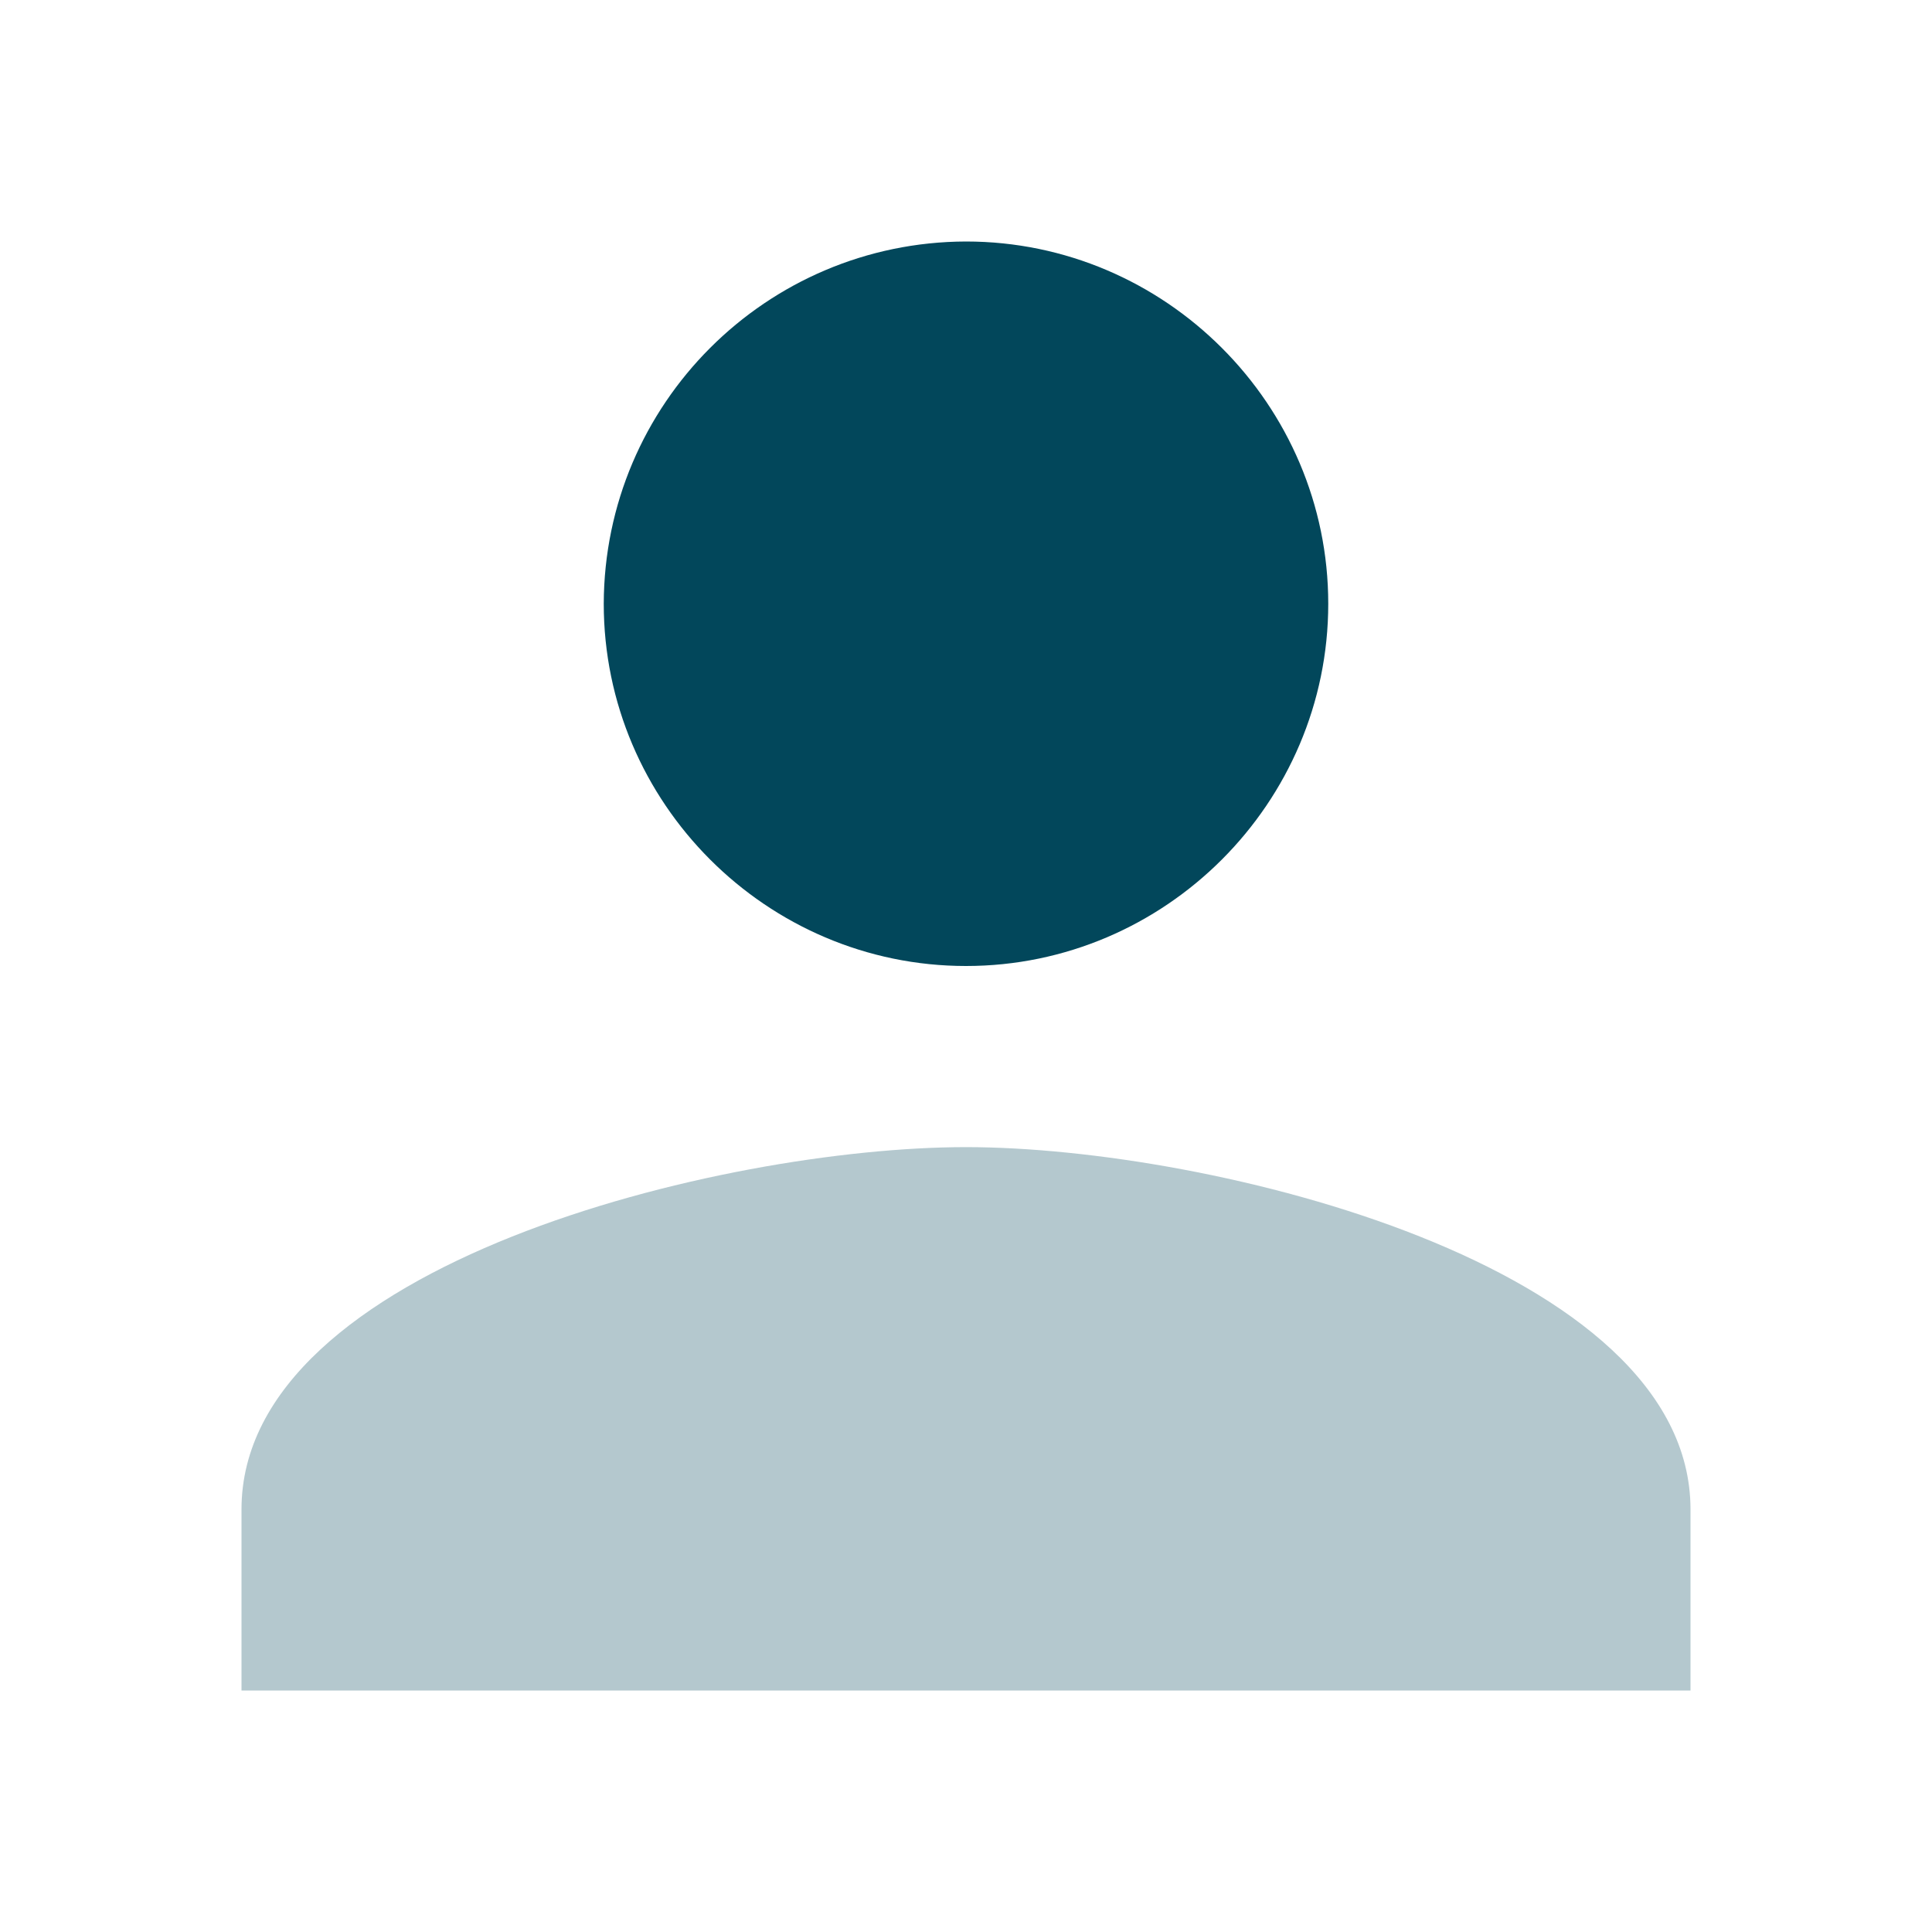
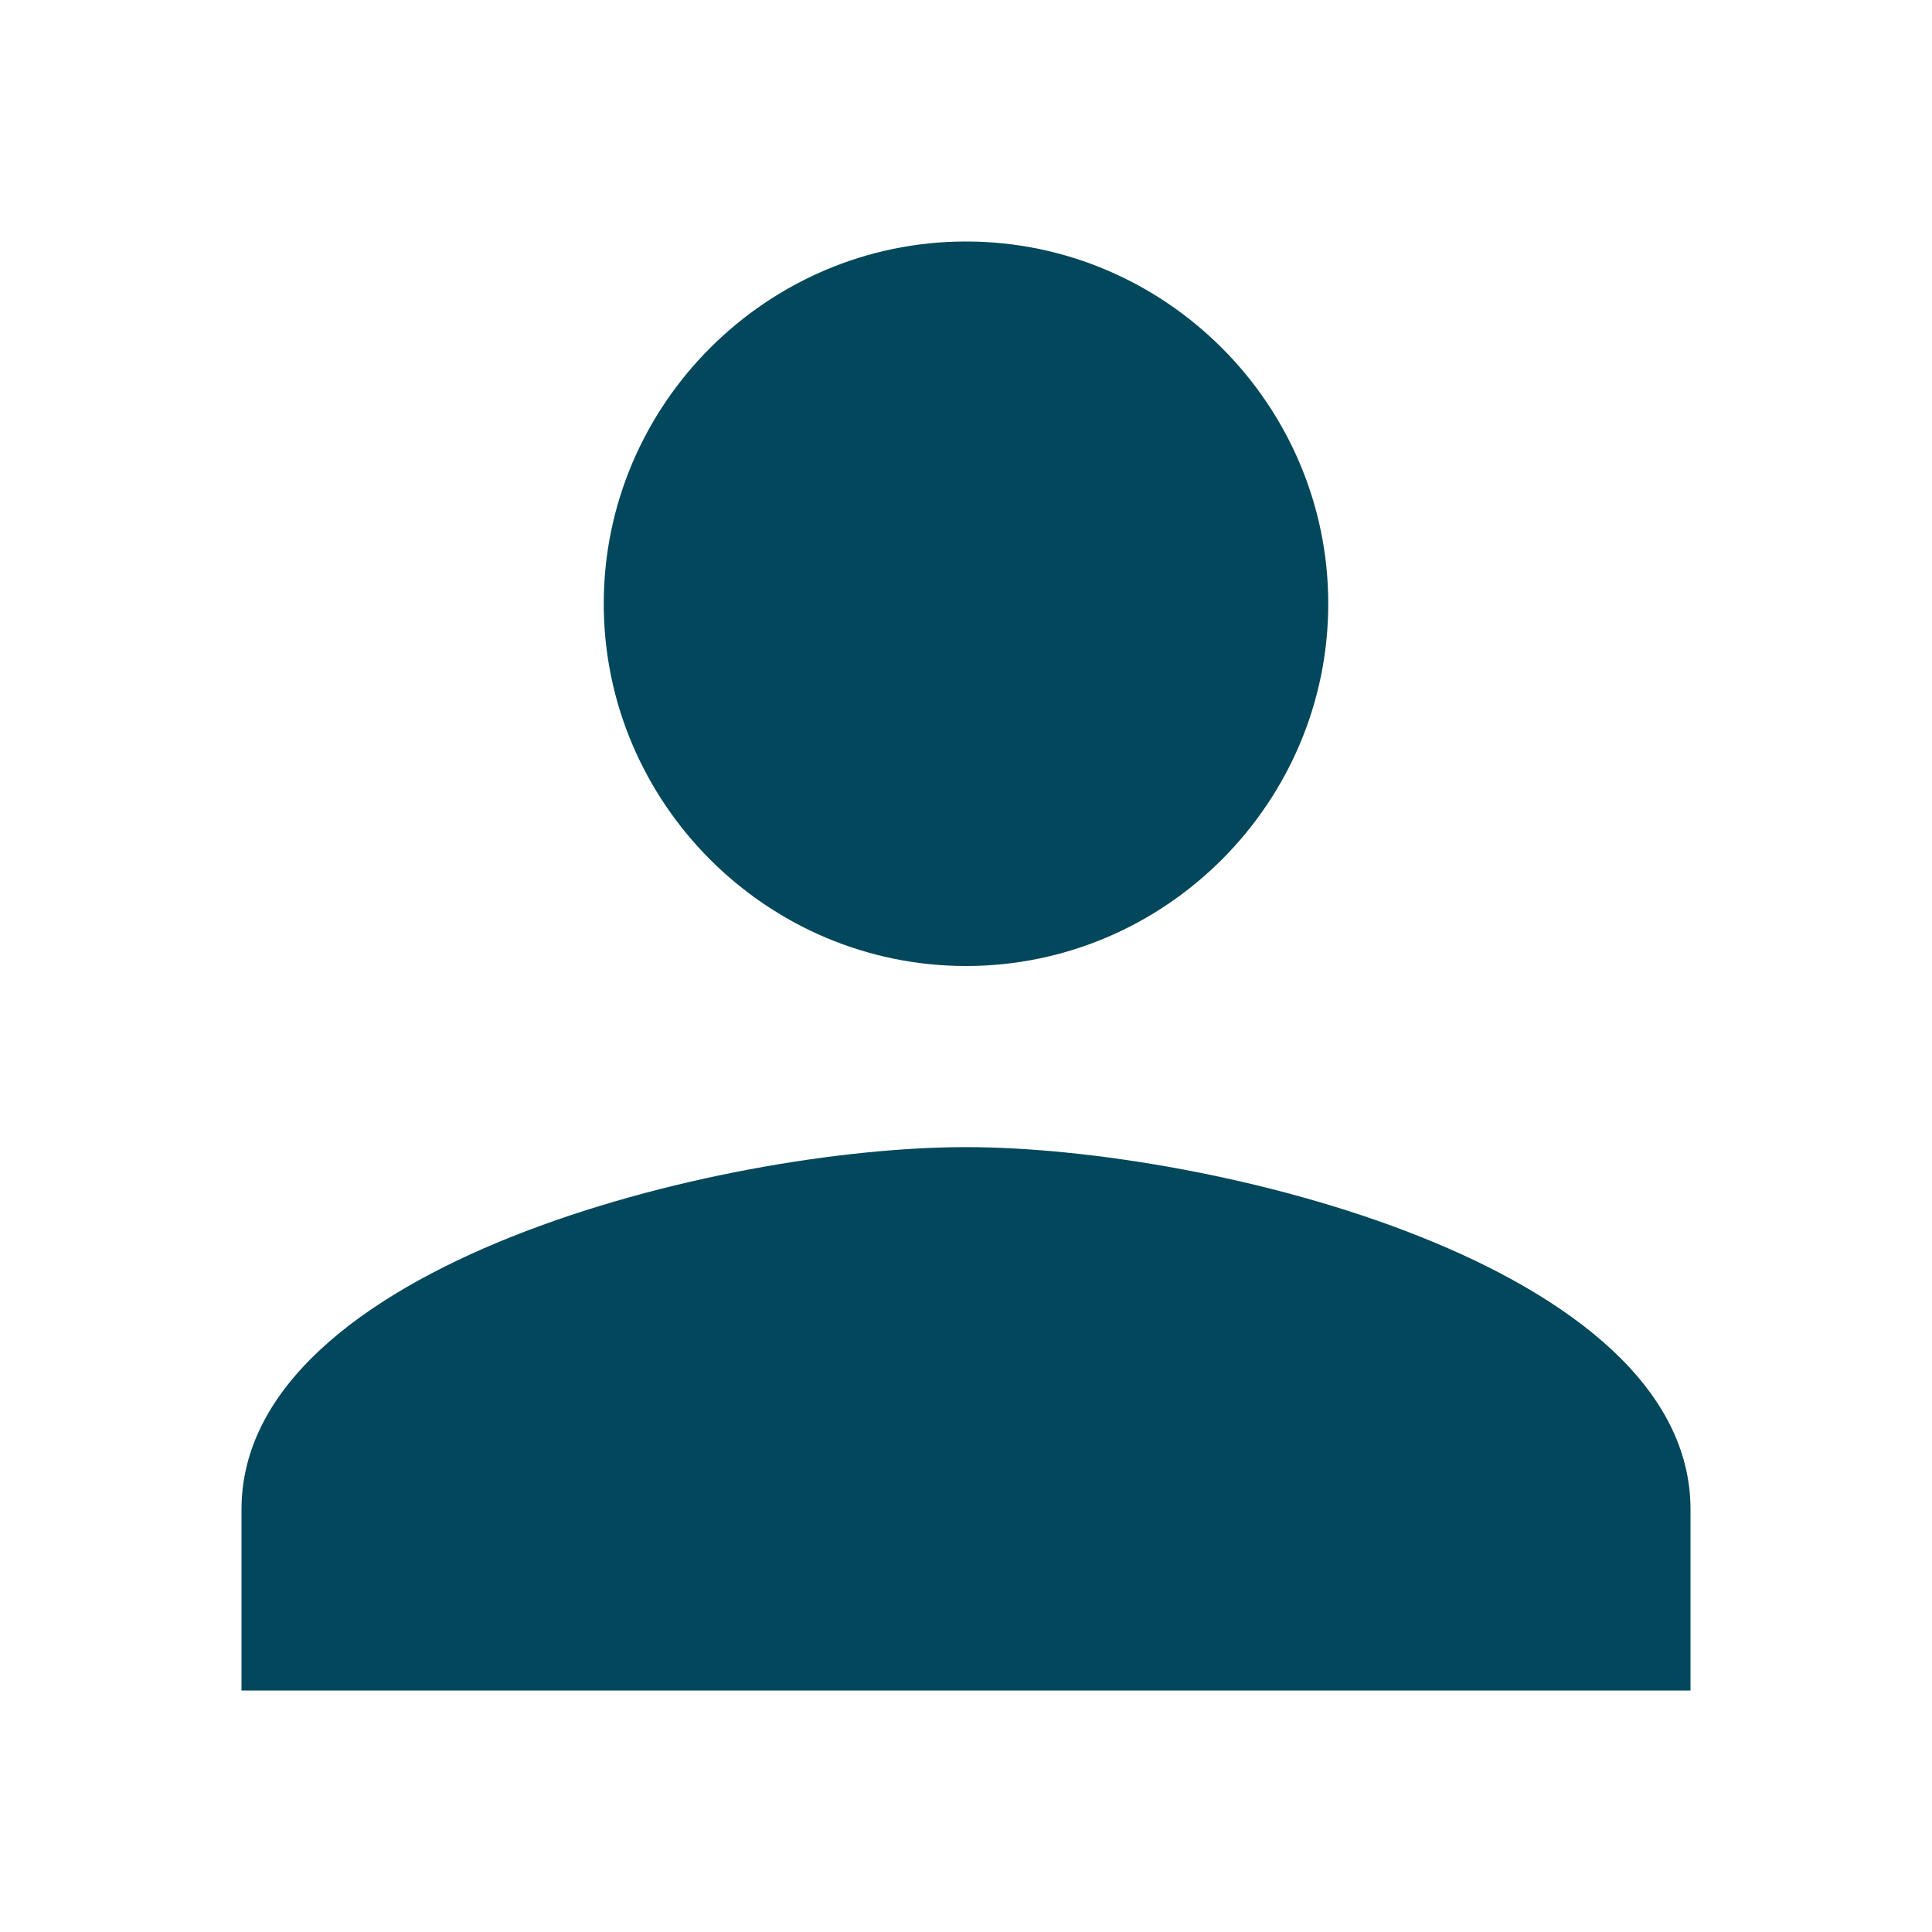
- <svg xmlns="http://www.w3.org/2000/svg" width="24" height="24" viewBox="0 0 24 24">
-   <g fill="none" fill-rule="evenodd">
-     <path d="M0 0h24v24H0z" />
-     <g fill="#02475B">
-       <path d="M12 12c2.475 0 4.5-2.025 4.5-4.5S14.475 3 12 3a4.513 4.513 0 0 0-4.5 4.5C7.5 9.975 9.525 12 12 12z" />
-       <path d="M12 14.25c-3.037 0-9 1.463-9 4.5V21h18v-2.25c0-3.037-5.963-4.5-9-4.5z" opacity=".3" />
+ <svg xmlns="http://www.w3.org/2000/svg" width="24px" height="24px" viewBox="0 0 24 24" version="1.1">
+   <g id="Mobile" stroke="none" stroke-width="1" fill="none" fill-rule="evenodd">
+     <g id="Post-Login_Mobile_01-Home" transform="translate(-312, -1214)">
+       <g id="Navbar-Menu" transform="translate(0, 1204)">
+         <g id="ic_account/solid" transform="translate(312, 10)">
+           <polygon id="Box" points="0 0 24 0 24 24 0 24" />
+           <path d="M12,14.25 C15.037,14.25 21,15.713 21,18.75 L21,18.75 L21,21 L3,21 L3,18.75 C3,15.713 8.963,14.25 12,14.25 Z M12,3 C14.475,3 16.5,5.025 16.5,7.5 C16.5,9.975 14.475,12 12,12 C9.525,12 7.5,9.975 7.5,7.5 C7.5,5.025 9.525,3 12,3 Z" id="Shape" fill="#02475B" fill-rule="nonzero" />
+         </g>
+       </g>
    </g>
  </g>
</svg>
